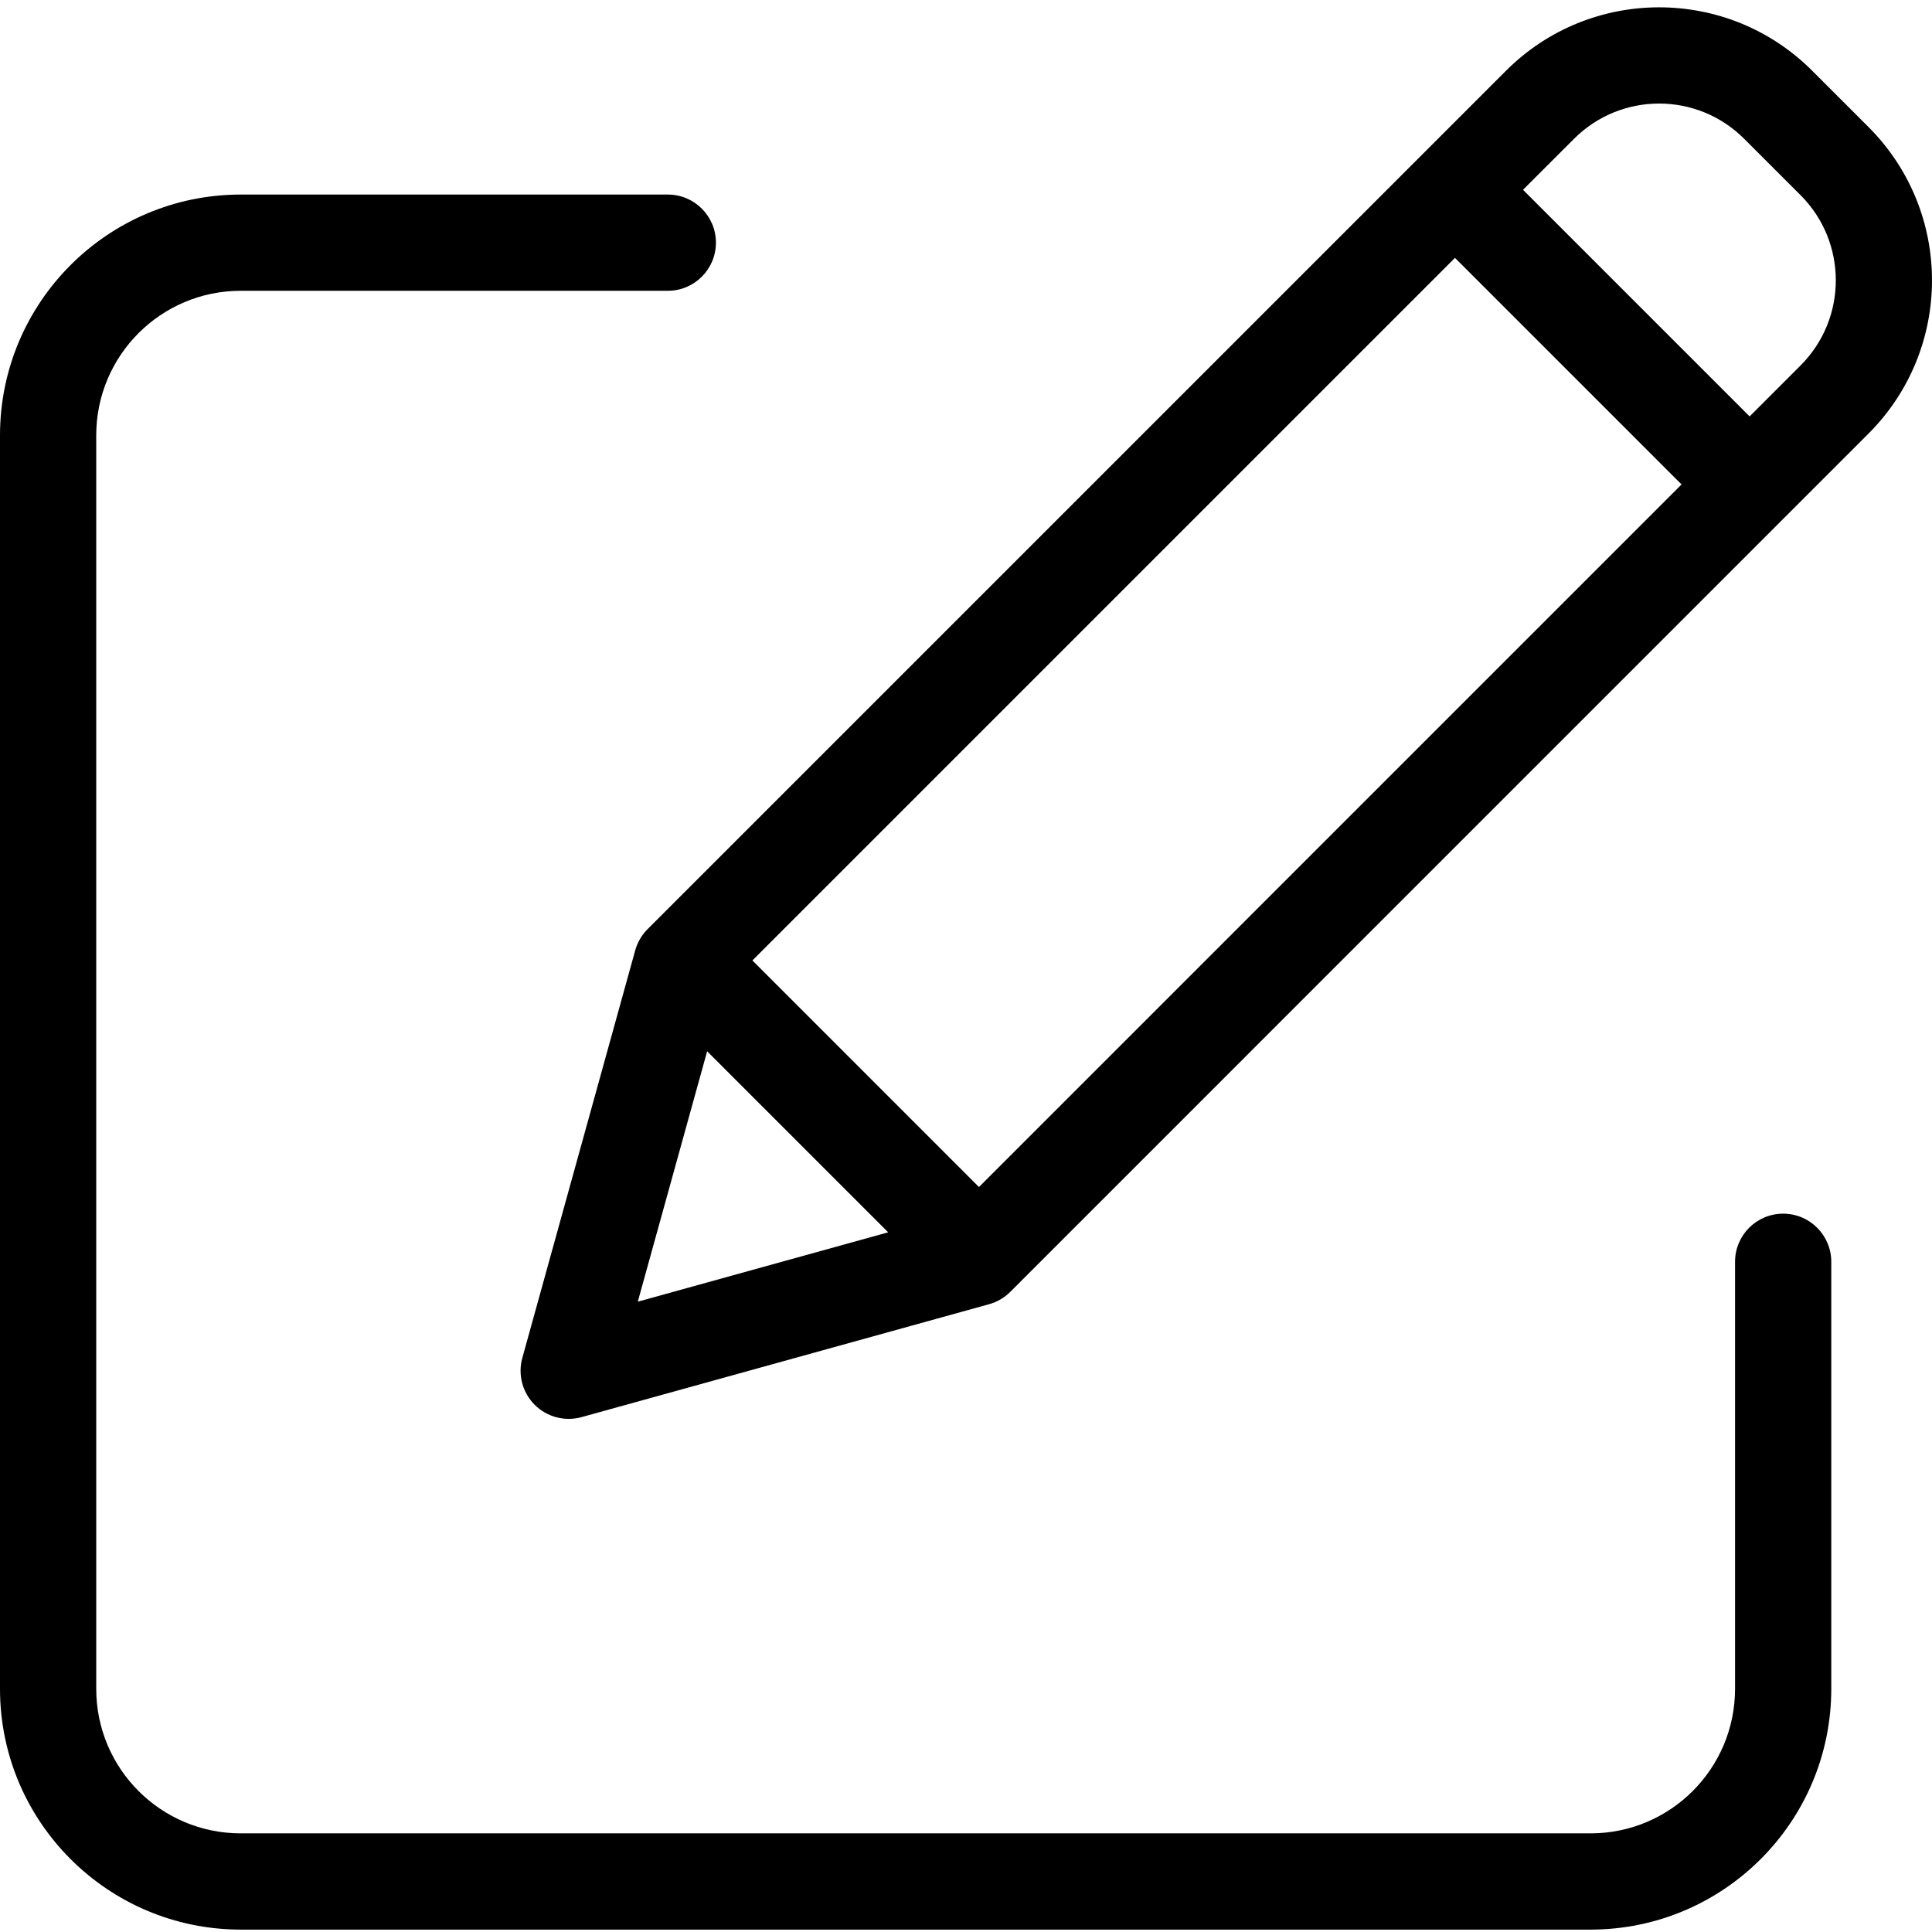
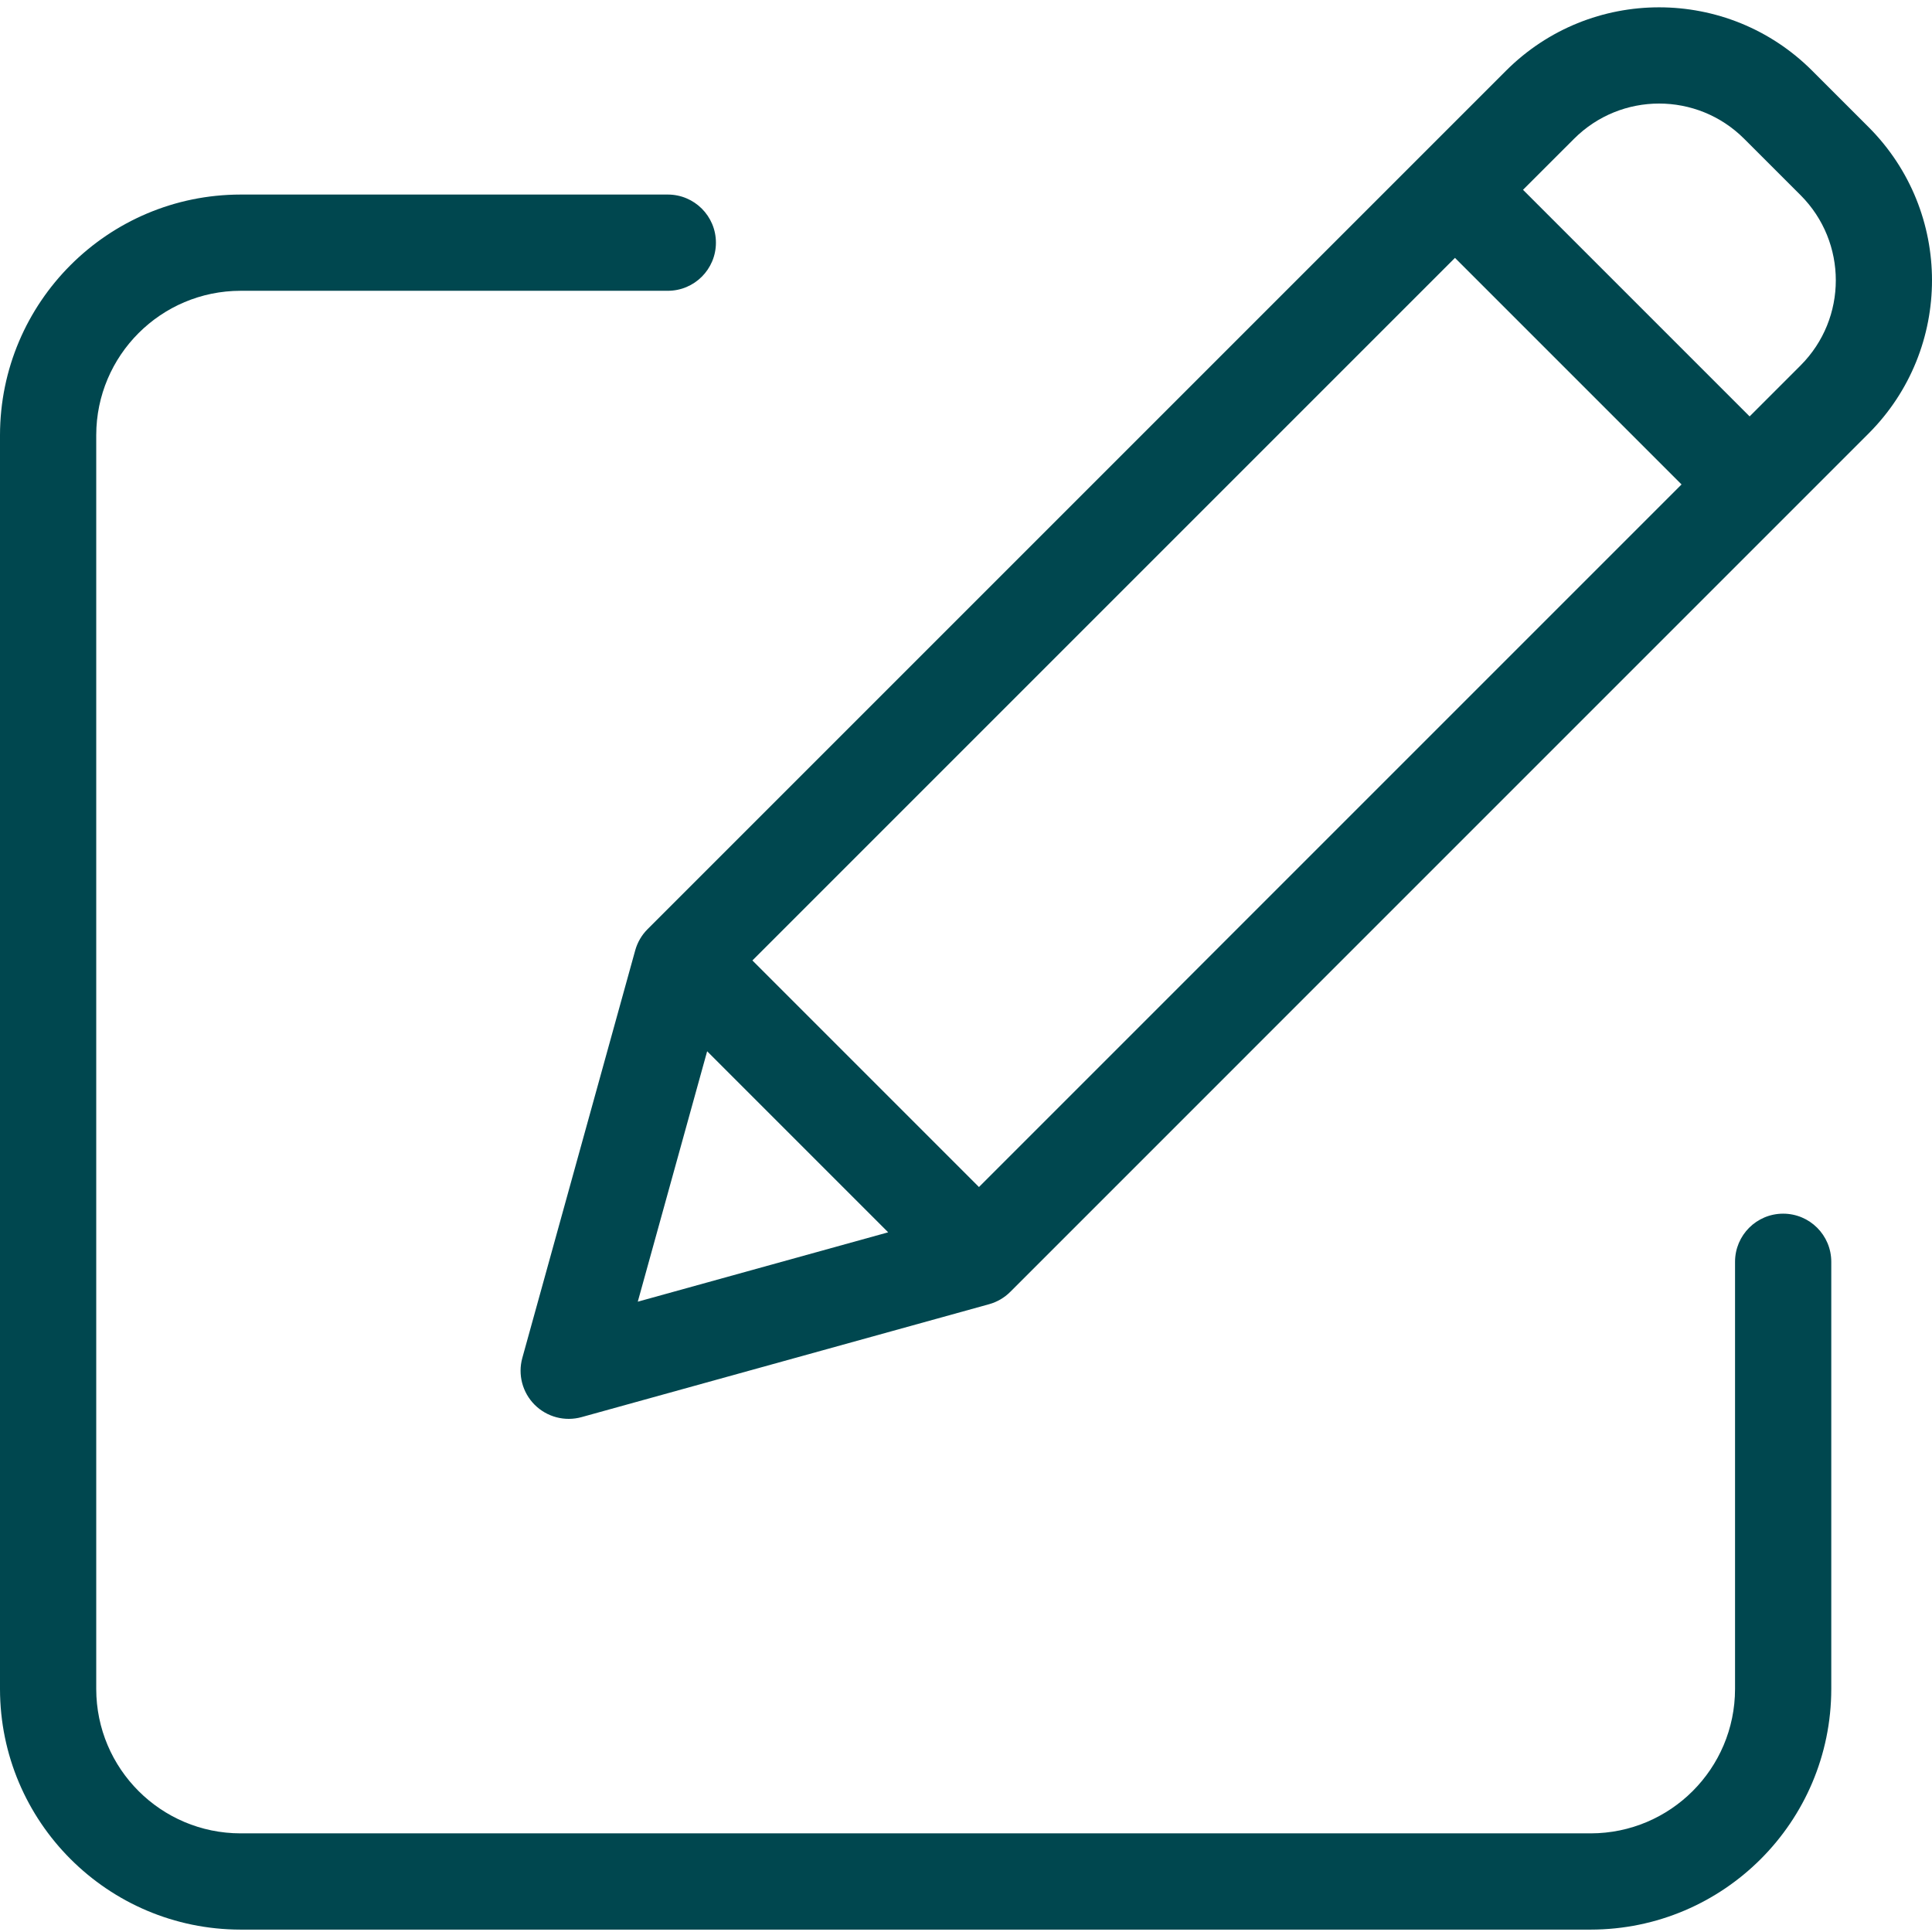
<svg xmlns="http://www.w3.org/2000/svg" height="401pt" viewBox="0 -1 401.523 401" width="401pt">
-   <path d="m370.59 250.973c-5.523 0-10 4.477-10 10v88.789c-.02 16.562-13.438 29.984-30 30h-280.59c-16.562-.016-29.98-13.438-30-30v-260.59c.02-16.559 13.438-29.98 30-30h88.789c5.523 0 10-4.477 10-10 0-5.52-4.477-10-10-10h-88.789c-27.602.031-49.969 22.398-50 50v260.594c.031 27.602 22.398 49.969 50 50h280.59c27.602-.031 49.969-22.398 50-50v-88.793c0-5.523-4.477-10-10-10zm0 0" />
-   <path d="m376.629 13.441c-17.574-17.574-46.066-17.574-63.641 0l-178.406 178.406c-1.223 1.223-2.105 2.738-2.566 4.402l-23.461 84.699c-.965 3.473.016 7.191 2.562 9.742 2.551 2.547 6.27 3.527 9.742 2.566l84.699-23.465c1.664-.461 3.18-1.344 4.402-2.566l178.402-178.41c17.547-17.586 17.547-46.055 0-63.641zm-220.258 184.906 146.012-146.016 47.09 47.09-146.016 146.016zm-9.406 18.875 37.621 37.625-52.039 14.418zm227.258-142.547-10.605 10.605-47.094-47.094 10.609-10.605c9.762-9.762 25.59-9.762 35.352 0l11.738 11.734c9.746 9.773 9.746 25.59 0 35.359zm0 0" />
+   <path style="fill:#00474f;" d="m370.59 250.973c-5.523 0-10 4.477-10 10v88.789c-.02 16.562-13.438 29.984-30 30h-280.59c-16.562-.016-29.98-13.438-30-30v-260.59c.02-16.559 13.438-29.98 30-30h88.789c5.523 0 10-4.477 10-10 0-5.52-4.477-10-10-10h-88.789c-27.602.031-49.969 22.398-50 50v260.594c.031 27.602 22.398 49.969 50 50h280.59c27.602-.031 49.969-22.398 50-50v-88.793c0-5.523-4.477-10-10-10zm0 0" />
+   <path style="fill:#00474f;" d="m376.629 13.441c-17.574-17.574-46.066-17.574-63.641 0l-178.406 178.406c-1.223 1.223-2.105 2.738-2.566 4.402l-23.461 84.699c-.965 3.473.016 7.191 2.562 9.742 2.551 2.547 6.27 3.527 9.742 2.566l84.699-23.465c1.664-.461 3.18-1.344 4.402-2.566l178.402-178.41c17.547-17.586 17.547-46.055 0-63.641zm-220.258 184.906 146.012-146.016 47.09 47.09-146.016 146.016zm-9.406 18.875 37.621 37.625-52.039 14.418zm227.258-142.547-10.605 10.605-47.094-47.094 10.609-10.605c9.762-9.762 25.59-9.762 35.352 0l11.738 11.734c9.746 9.773 9.746 25.59 0 35.359zm0 0" />
</svg>
